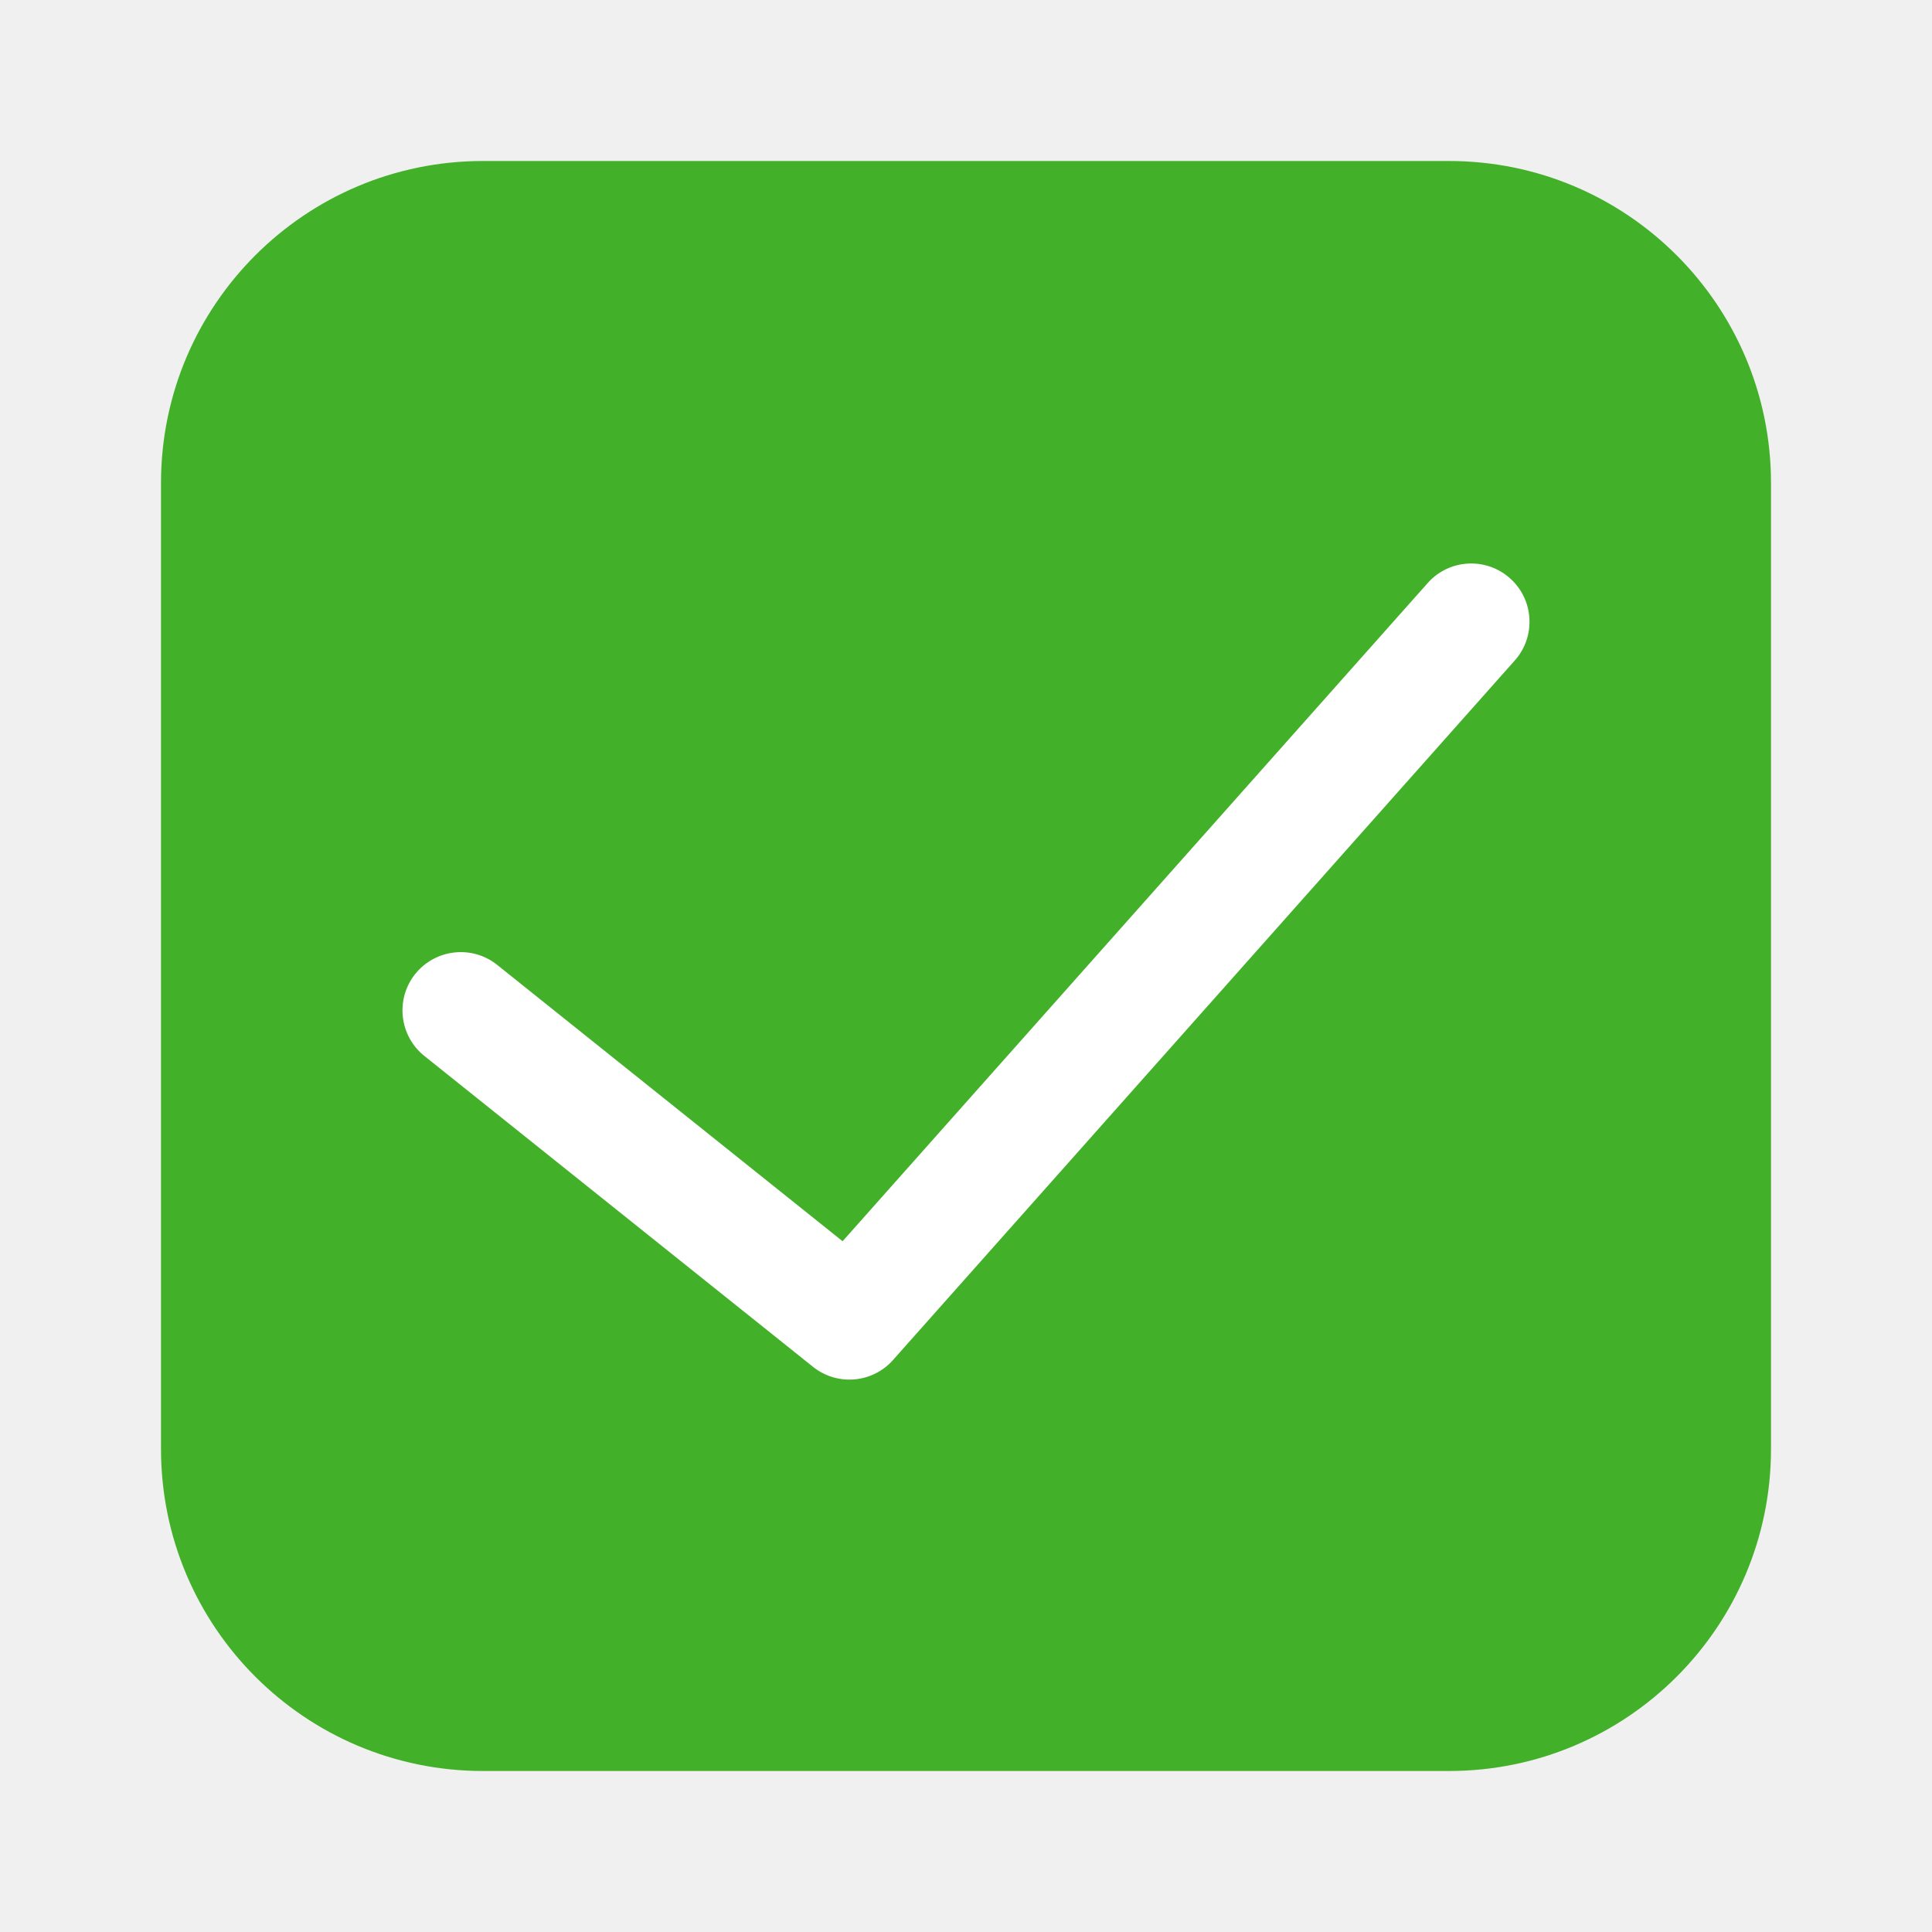
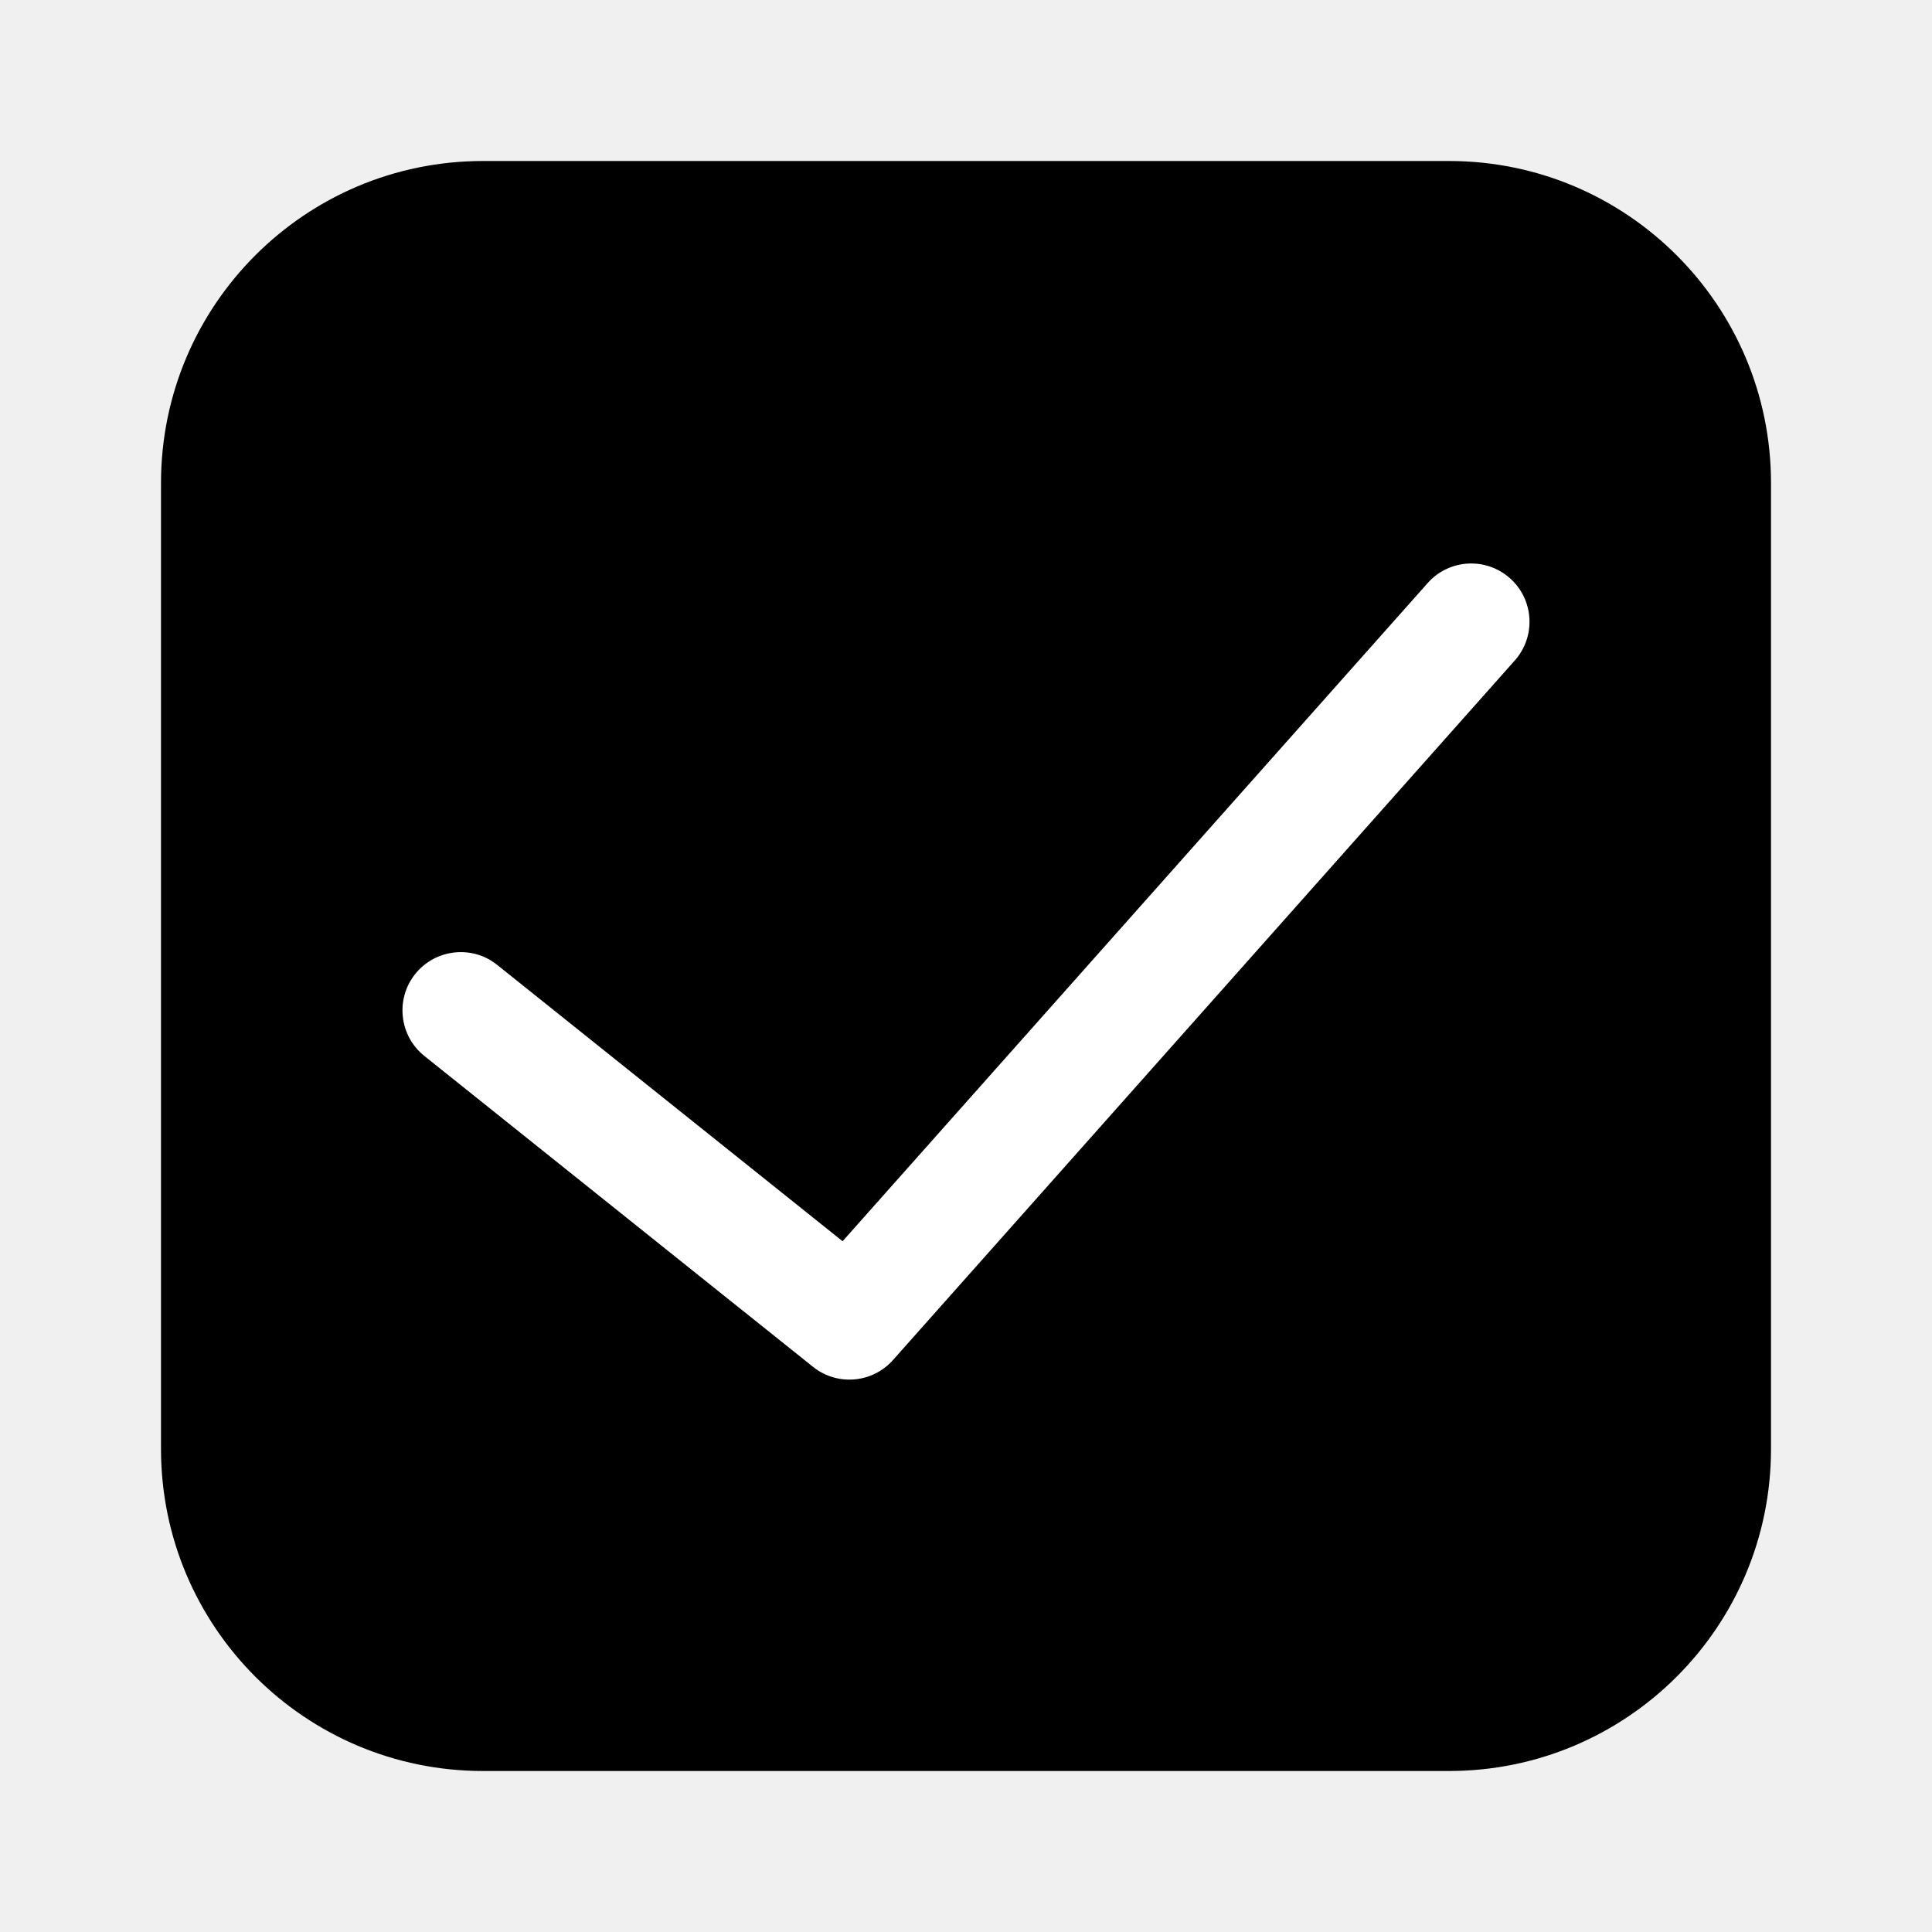
<svg xmlns="http://www.w3.org/2000/svg" width="24px" height="24px" viewBox="0 0 24 24" version="1.1">
  <defs />
-   <g id="Page-1" stroke="none" stroke-width="1" fill="none" fill-rule="evenodd">
+   <g id="Page-1" stroke="none" stroke-width="1" fill-rule="evenodd">
    <g id="CheckboxSelected">
-       <rect id="Rectangle-3" fill="#43B02A" x="2" y="2" width="20" height="20" rx="4" />
+       <rect id="Rectangle-3" x="2" y="2" width="20" height="20" rx="4" />
      <path d="M5.271,13.117 L10.099,16.979 C10.4,17.22 10.837,17.183 11.093,16.895 L18.817,8.205 C19.083,7.906 19.056,7.448 18.757,7.183 C18.458,6.917 18,6.944 17.735,7.243 L10.467,15.419 L6.176,11.986 C5.864,11.736 5.408,11.788 5.158,12.099 C4.909,12.411 4.959,12.867 5.271,13.117 L5.271,13.117 L5.271,13.117 Z" id="Shape" fill="#FFFFFF" />
    </g>
  </g>
</svg>
